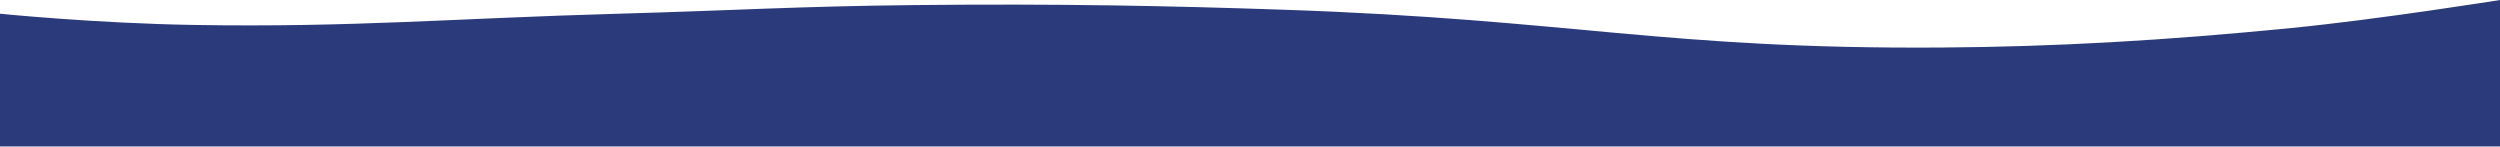
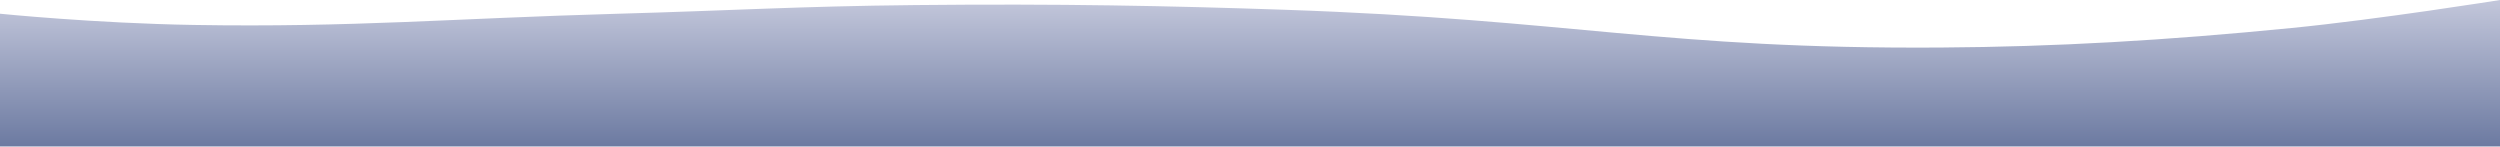
<svg xmlns="http://www.w3.org/2000/svg" width="2560" height="150" viewBox="0 0 2560 150" fill="none">
-   <path d="M0 14.049C0 14.049 96.532 23.856 198.519 25.546C360.827 28.237 463.741 18.805 633.333 14.049C752.046 10.72 817.147 6.429 937.037 5.191C1084.68 3.667 1197.58 5.975 1314.81 9.973C1611.3 20.082 1703.82 50.496 1987.41 48.675C2104.42 47.924 2216.86 41.508 2346.67 28.657C2437.06 19.709 2560 0 2560 0V150H0V14.049Z" fill="#2B3A7B" />
+   <defs>
+     <linearGradient id="gradient" x1="0" y1="0" x2="0" y2="1">
+       <stop offset="0%" stop-color="#c3c7db" />
+       <stop offset="100%" stop-color="#6c7aa1" />
+     </linearGradient>
+   </defs>
+   <path d="M0 14.049C0 14.049 96.532 23.856 198.519 25.546C360.827 28.237 463.741 18.805 633.333 14.049C752.046 10.72 817.147 6.429 937.037 5.191C1084.68 3.667 1197.58 5.975 1314.81 9.973C1611.3 20.082 1703.82 50.496 1987.41 48.675C2104.42 47.924 2216.86 41.508 2346.67 28.657C2437.06 19.709 2560 0 2560 0V150H0V14.049Z" fill="url(#gradient)" />
</svg>
